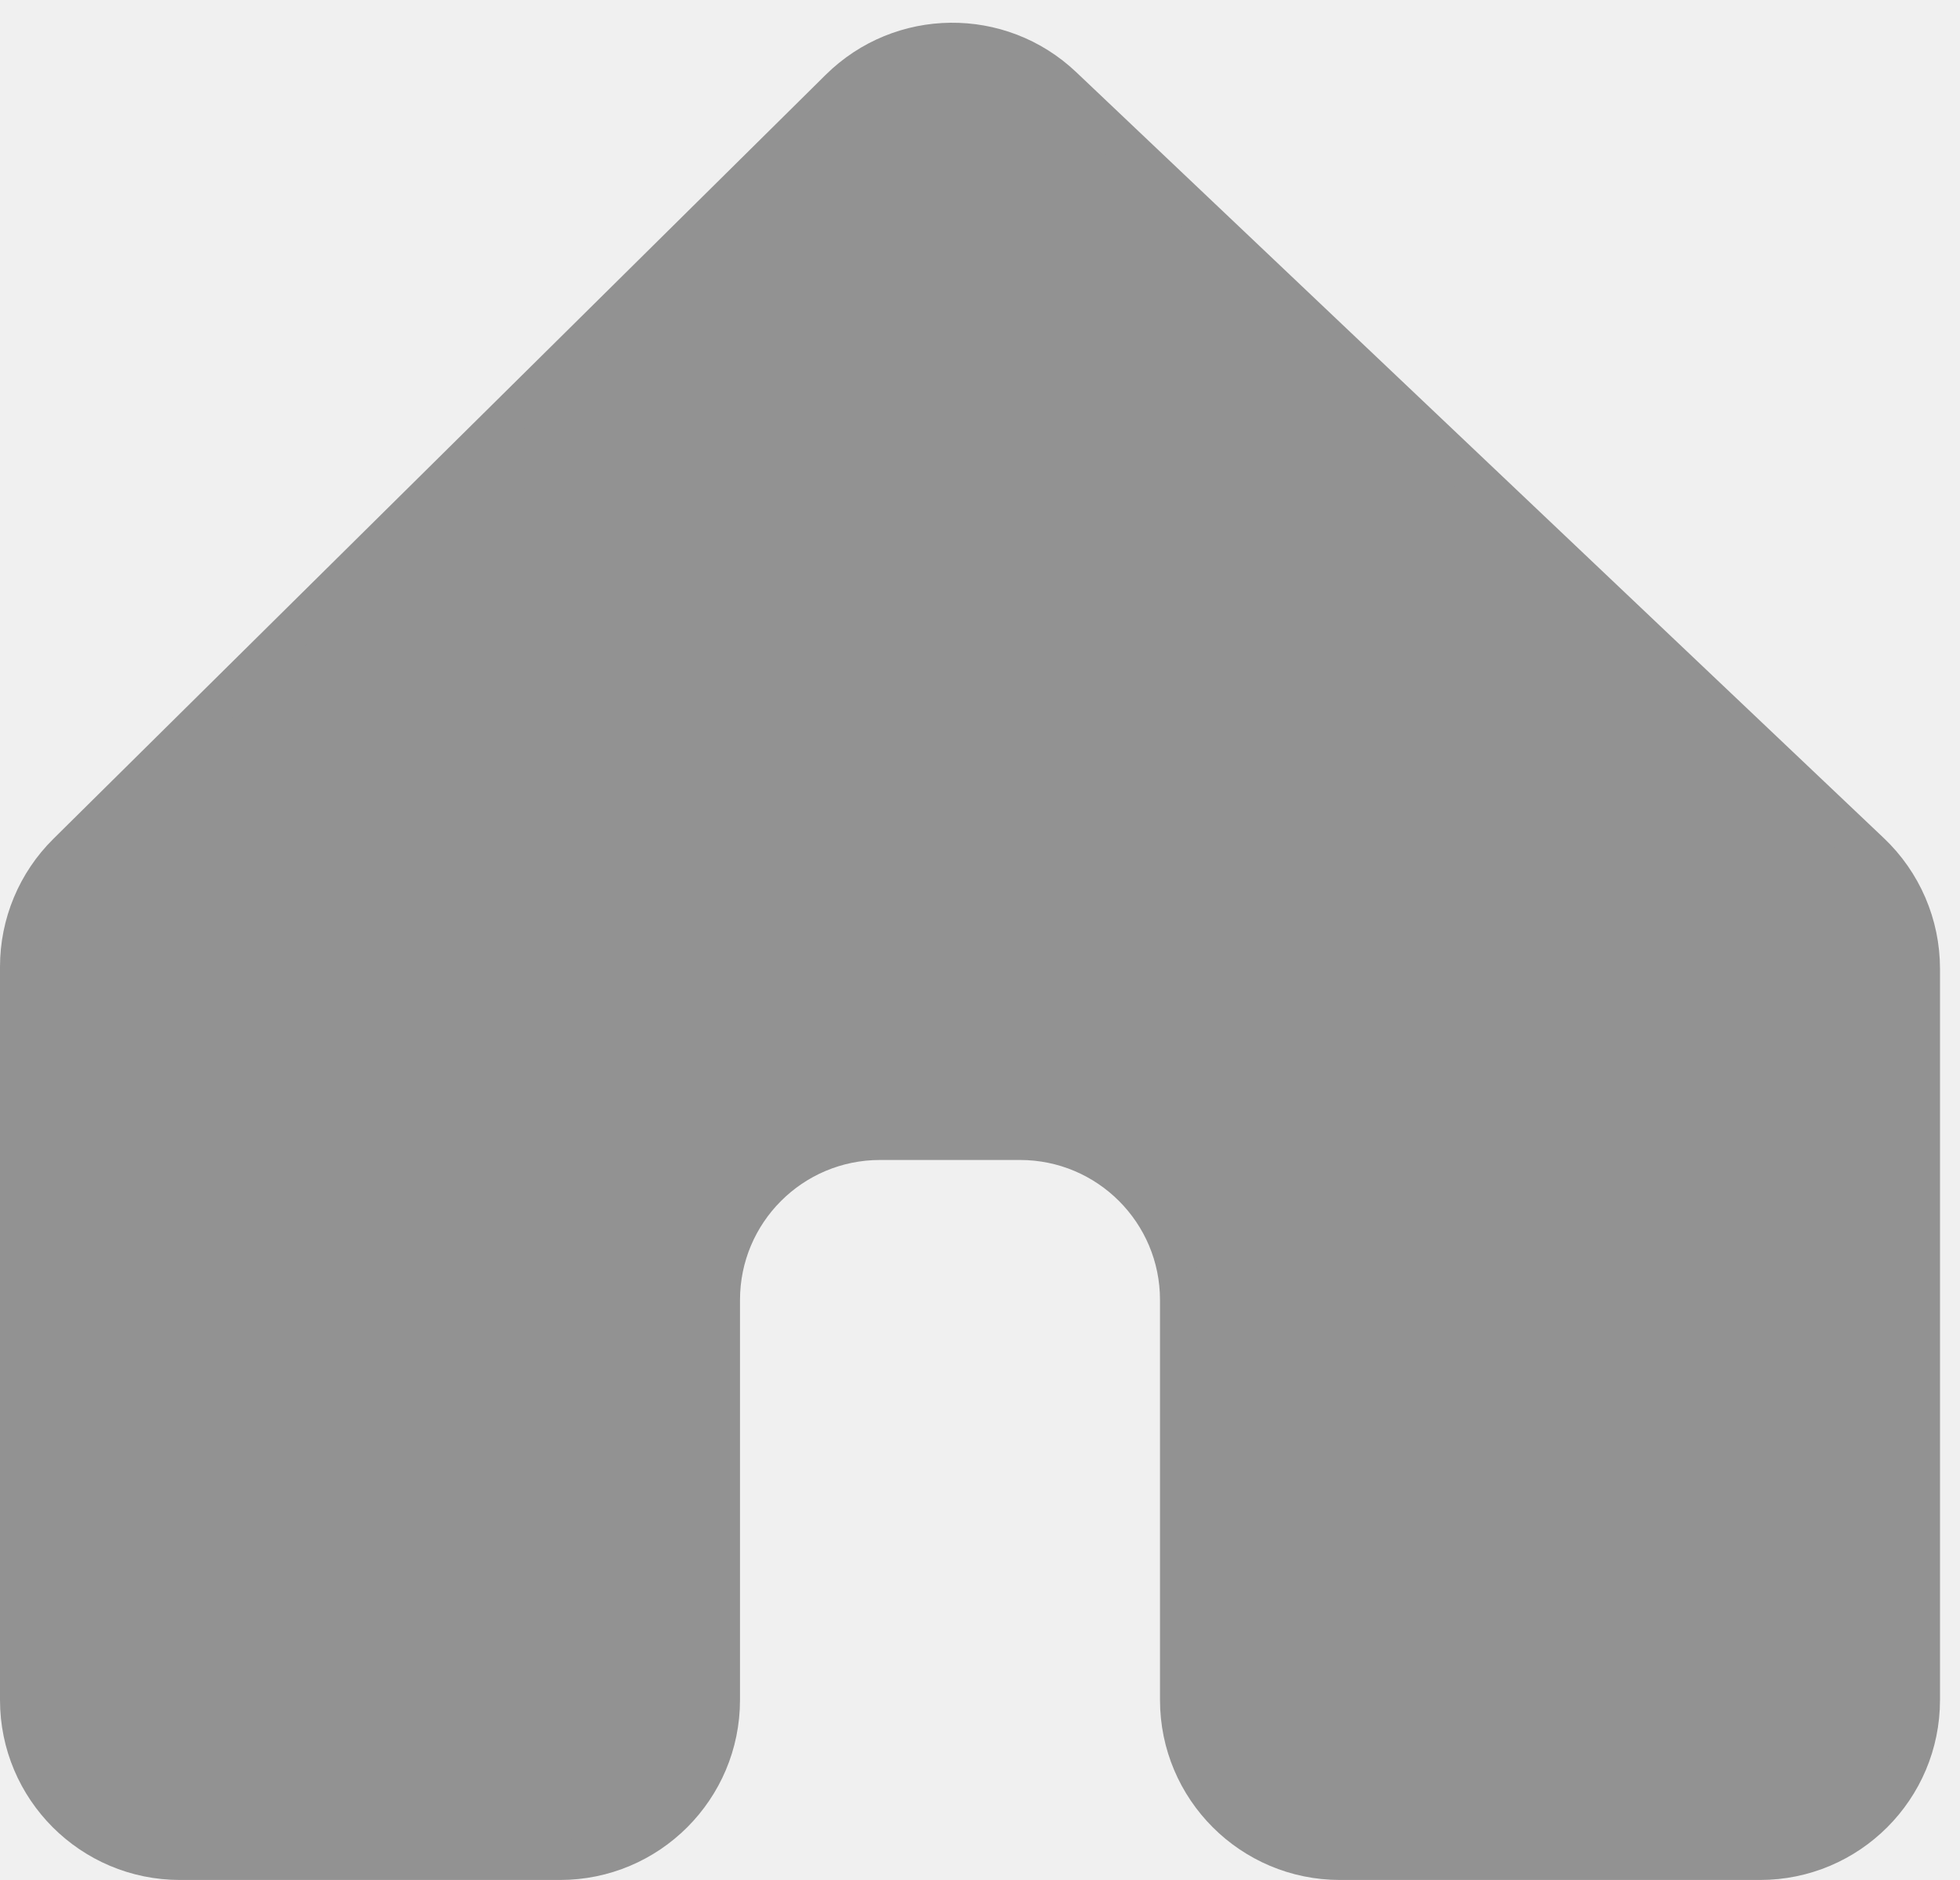
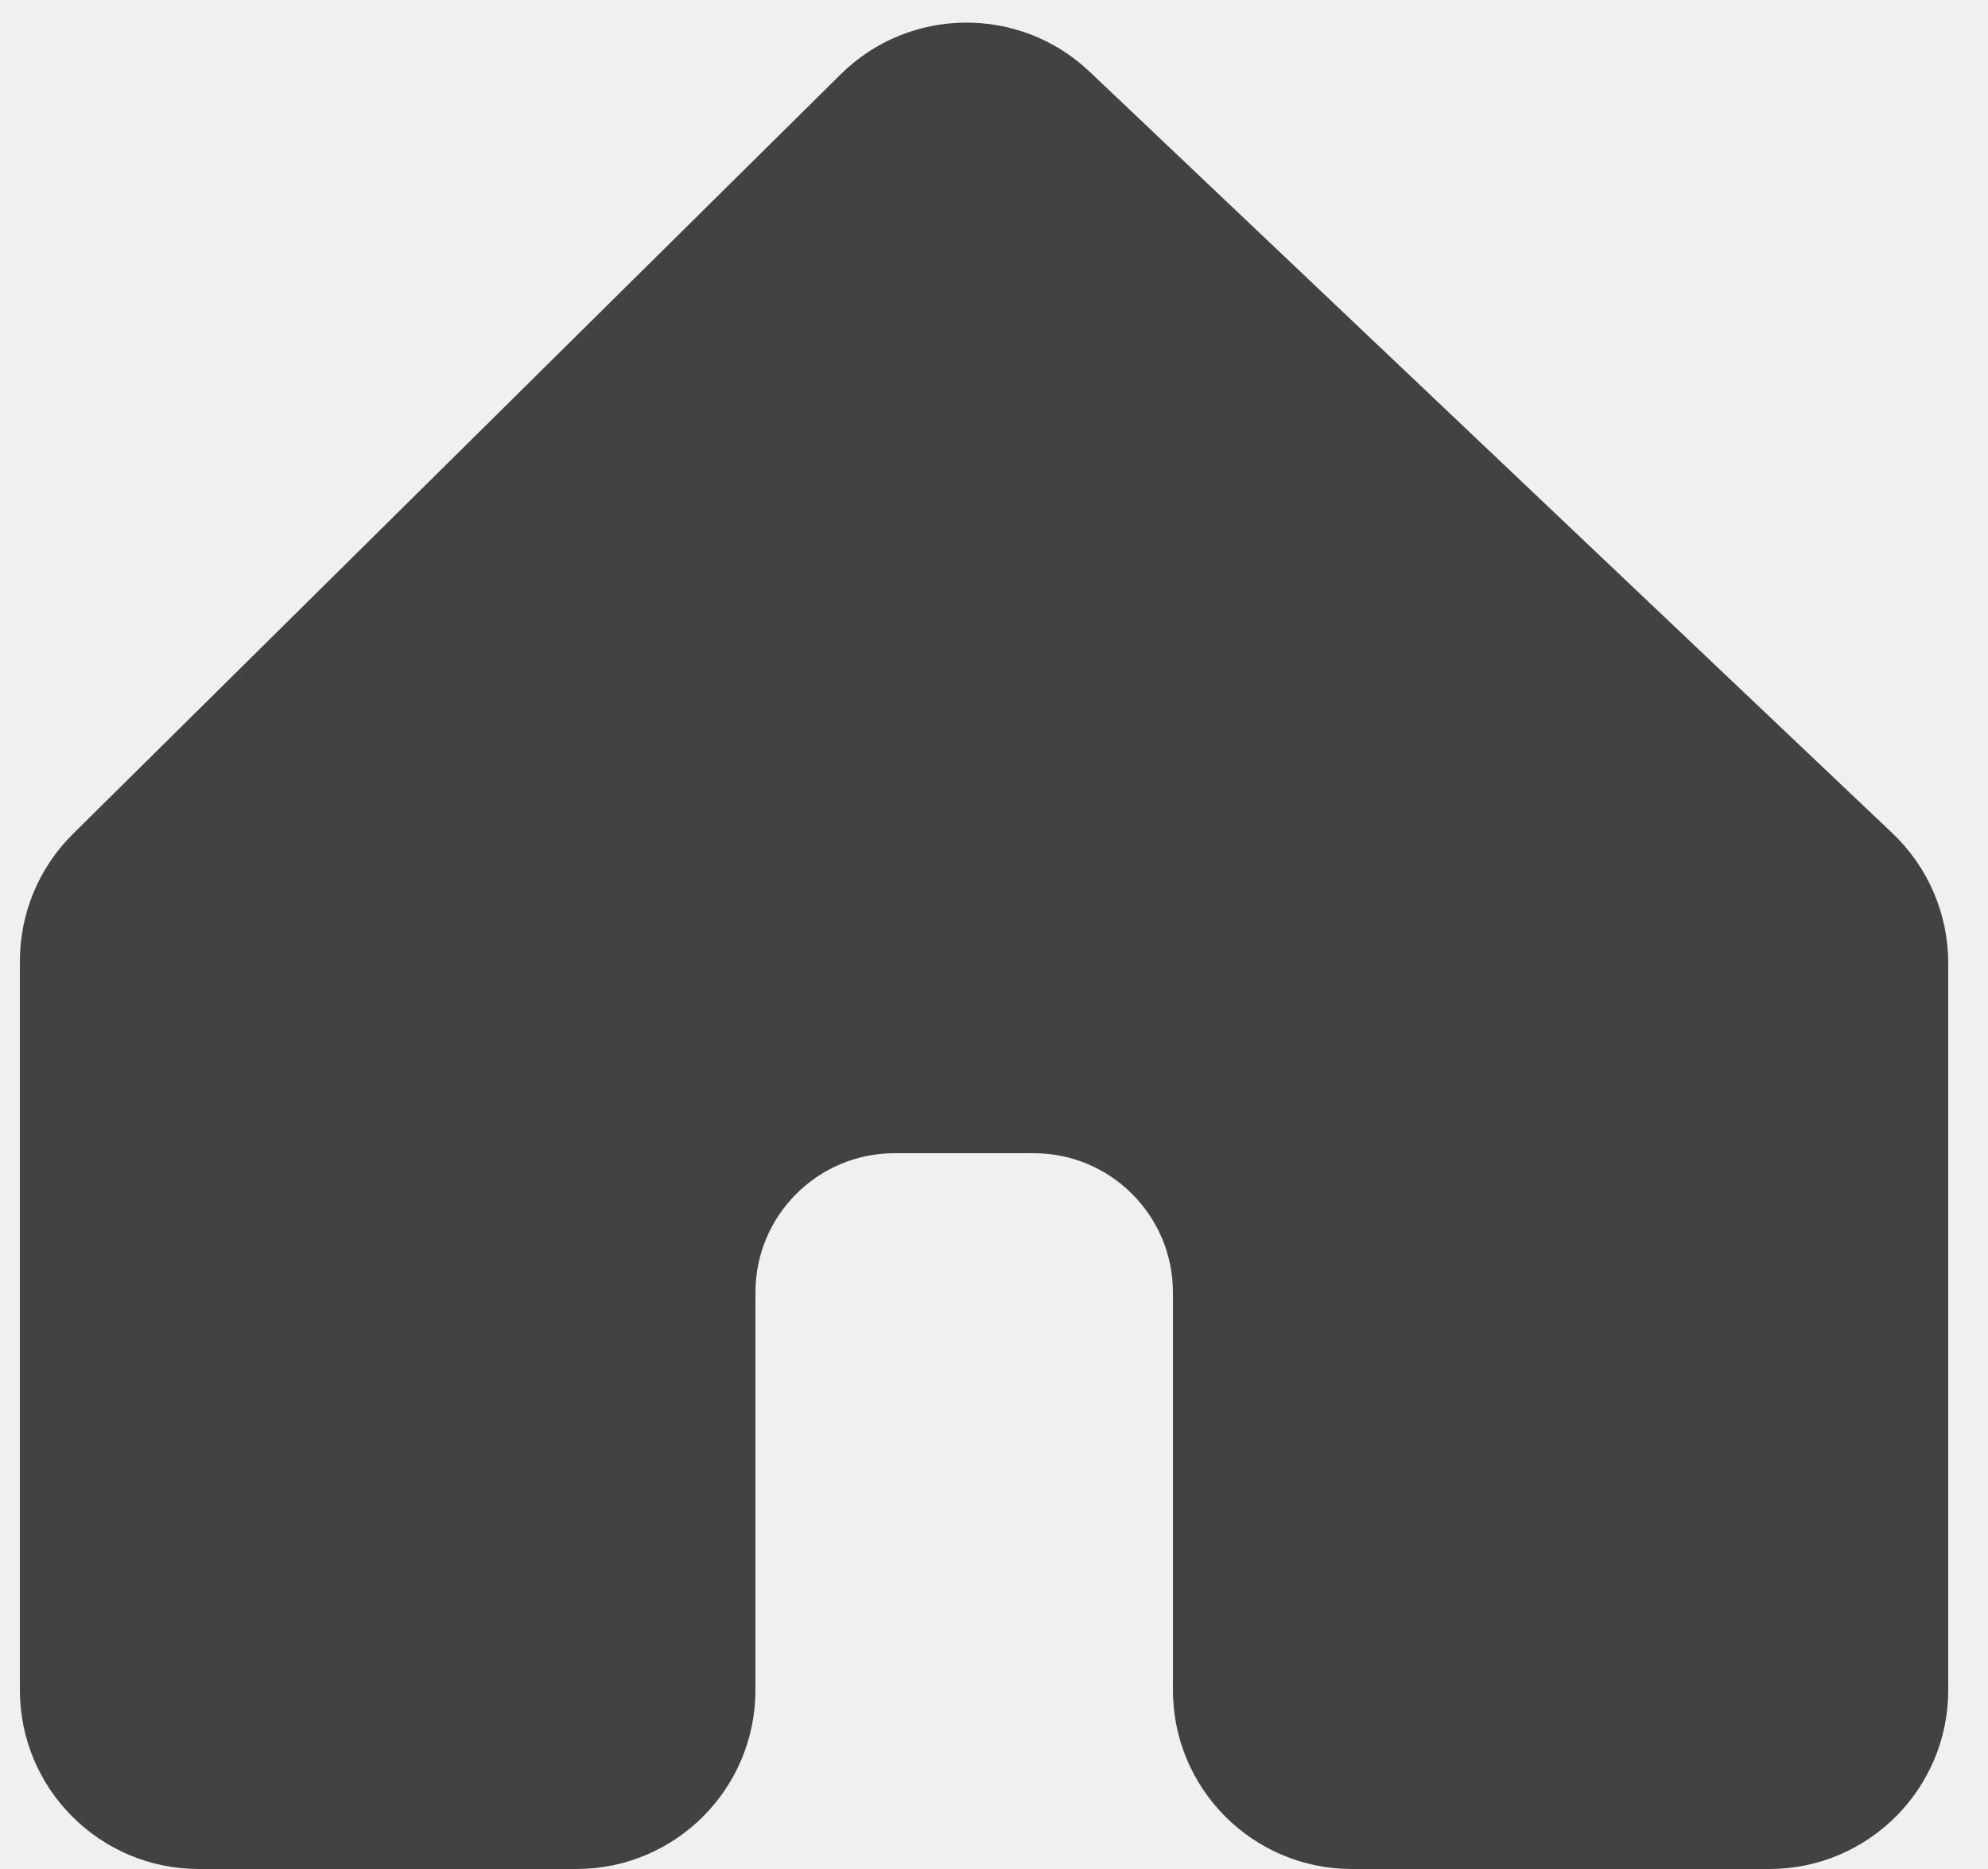
- <svg xmlns="http://www.w3.org/2000/svg" width="49" height="47" viewBox="0 0 49 47" fill="none">
-   <g clip-path="url(#clip0_52_60)">
-     <path d="M4.5 46.5C2.291 46.5 0.5 44.709 0.5 42.5V24.169C0.5 23.101 0.927 22.077 1.687 21.326L20.995 2.225C22.531 0.706 24.994 0.68 26.561 2.166L46.753 21.317C47.549 22.072 48 23.121 48 24.219V42.5C48 44.709 46.209 46.5 44 46.5H33.5C31.291 46.5 29.5 44.709 29.5 42.5V32.5C29.5 30.291 27.709 28.5 25.5 28.5H23.75H22C19.791 28.5 18 30.291 18 32.5V42.5C18 44.709 16.209 46.5 14 46.5H4.5Z" fill="#929292" stroke="#929292" />
+ <svg xmlns="http://www.w3.org/2000/svg" width="50" height="47" viewBox="0 0 50 47" fill="none">
+   <g clip-path="url(#clip0_53_34)">
+     <mask id="mask0_53_34" style="mask-type:luminance" maskUnits="userSpaceOnUse" x="0" y="0" width="50" height="47">
+       <path d="M49.5 0H0.5V47H49.5V0Z" fill="white" />
+     </mask>
+     <g mask="url(#mask0_53_34)">
+       <path d="M5 46.5C2.791 46.5 1 44.709 1 42.5V24.169C1 23.101 1.427 22.077 2.187 21.326L21.495 2.225C23.031 0.706 25.494 0.68 27.061 2.166L47.253 21.317C48.049 22.072 48.5 23.121 48.5 24.219V42.5C48.5 44.709 46.709 46.5 44.5 46.5H34C31.791 46.5 30 44.709 30 42.5V32.5C30 30.291 28.209 28.5 26 28.5H24.25H22.5C20.291 28.5 18.5 30.291 18.5 32.5V42.5C18.5 44.709 16.709 46.5 14.5 46.5H5Z" fill="#424242" stroke="#424242" />
+     </g>
  </g>
  <defs>
-     <clipPath id="clip0_52_60">
-       <rect width="49" height="47" fill="white" />
+     <clipPath id="clip0_53_34">
+       <rect width="49" height="47" fill="white" transform="translate(0.5)" />
    </clipPath>
  </defs>
</svg>
